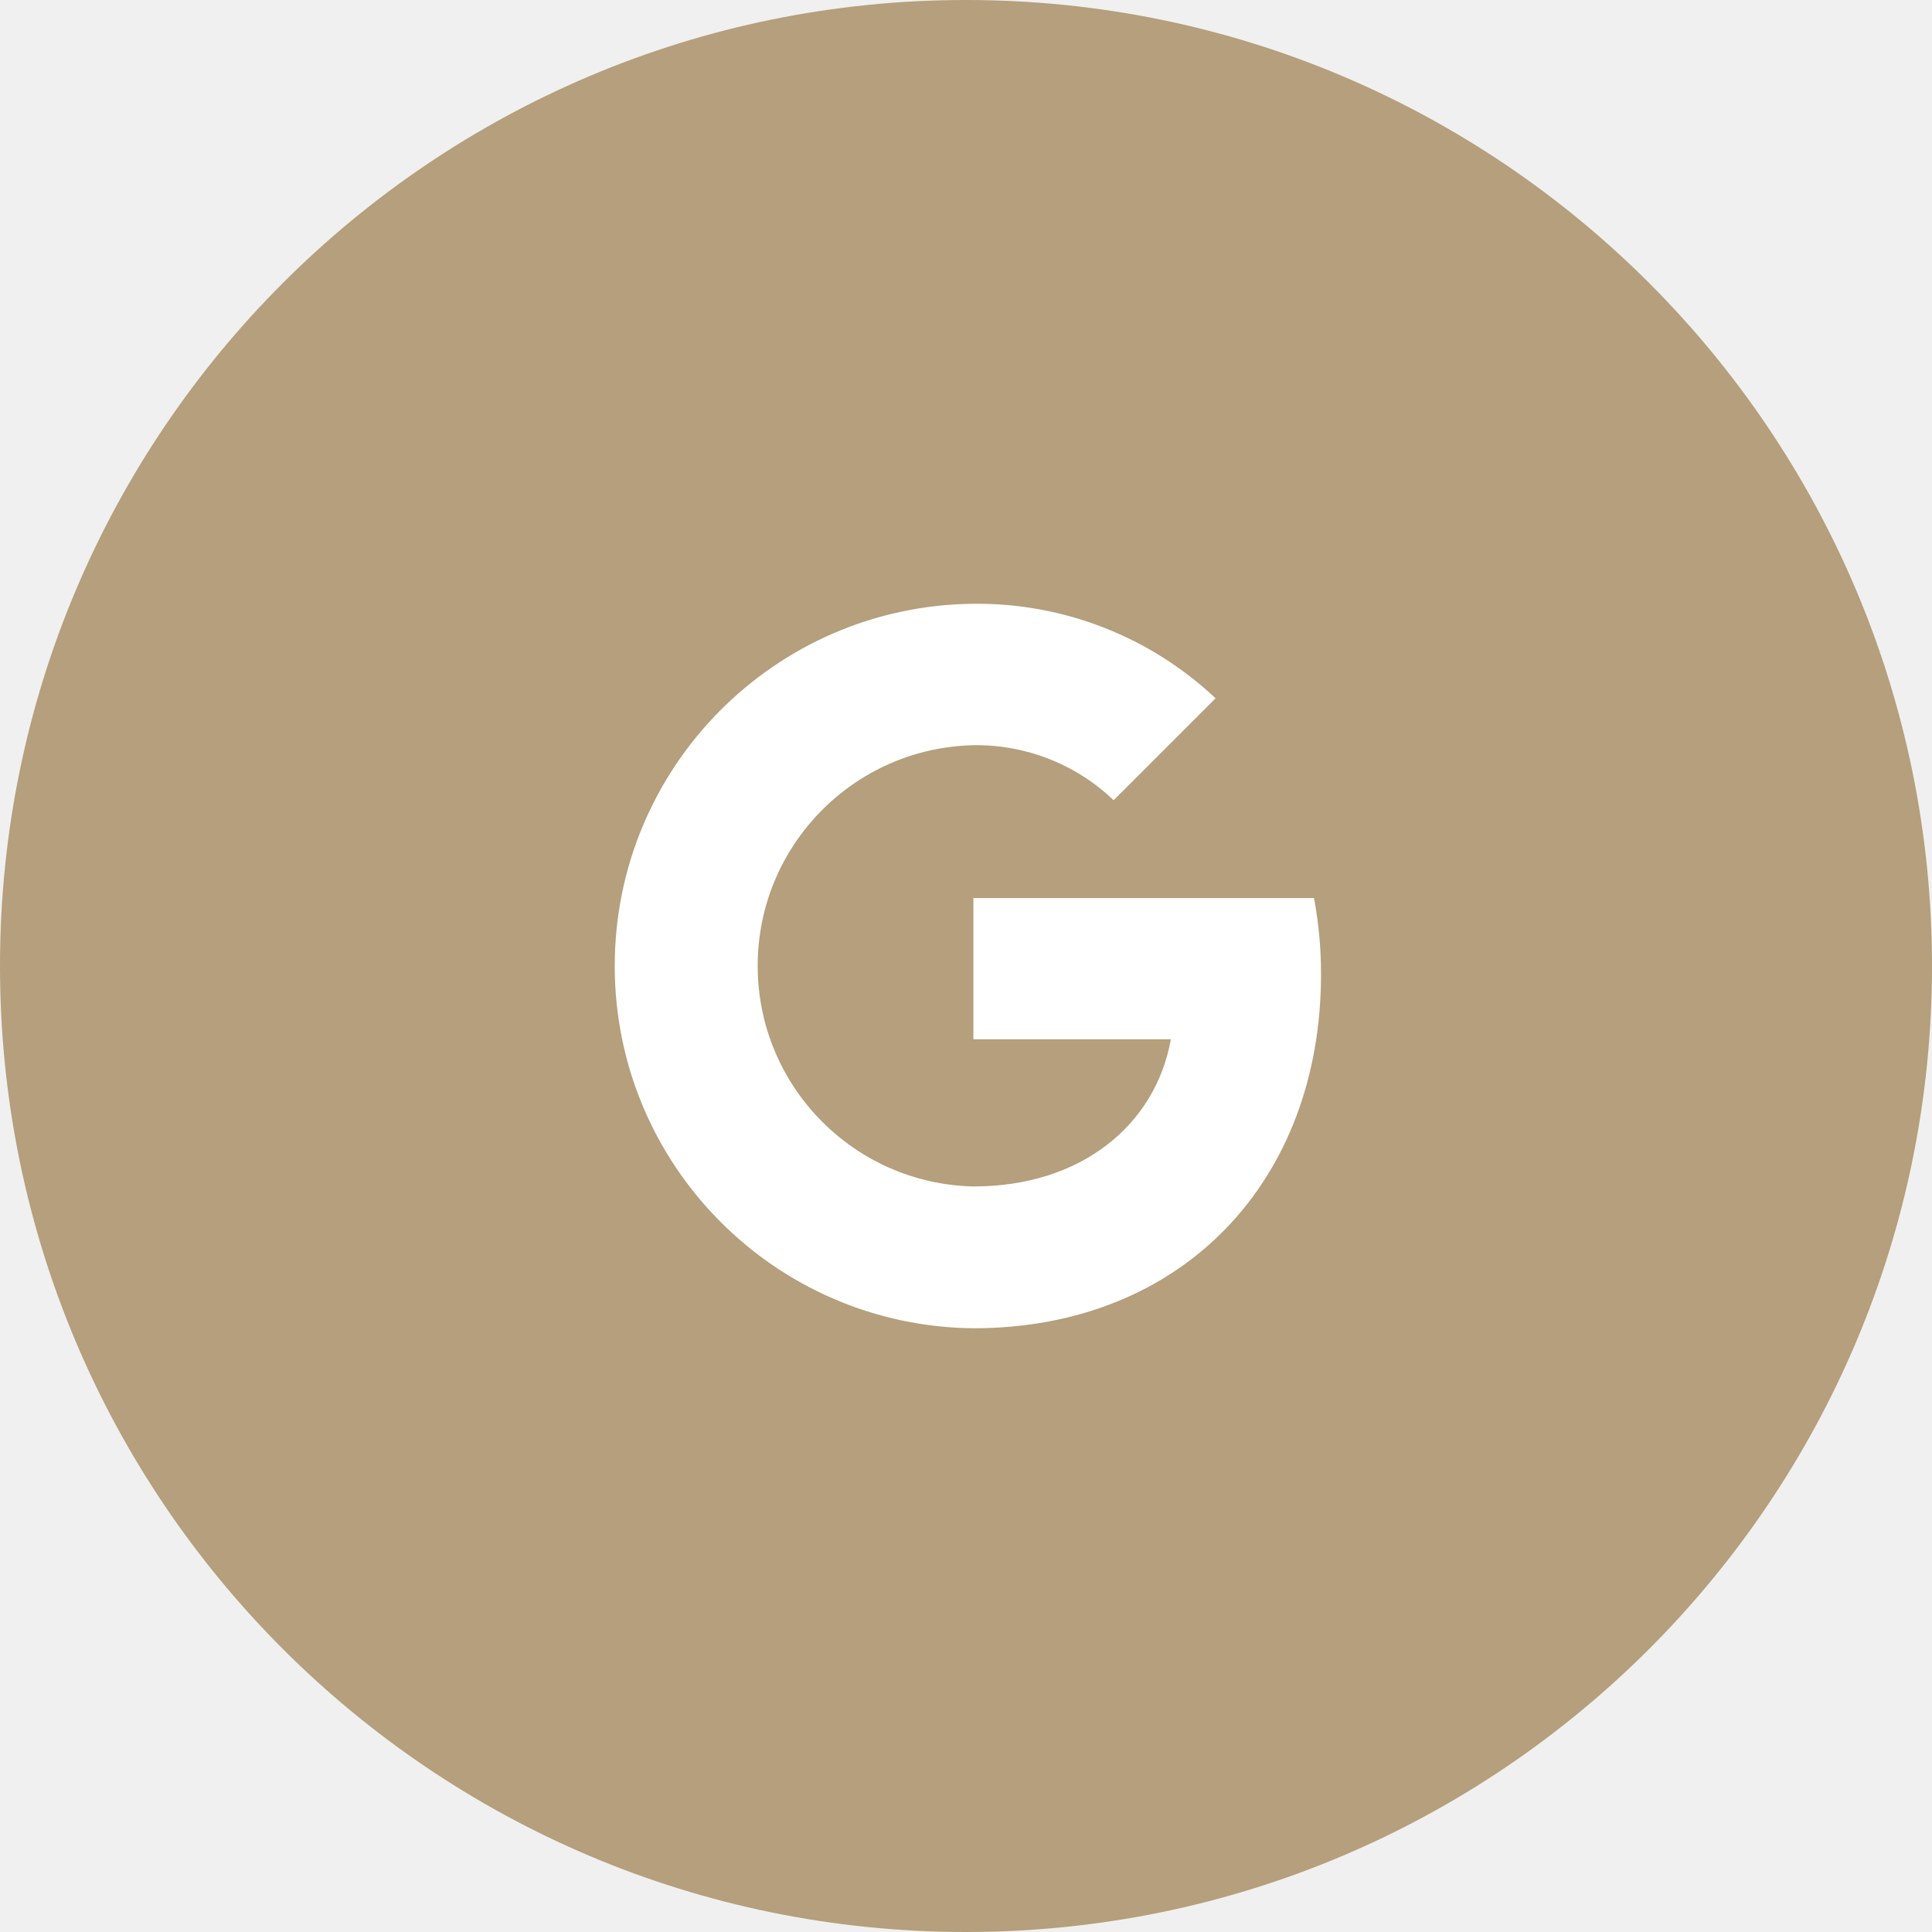
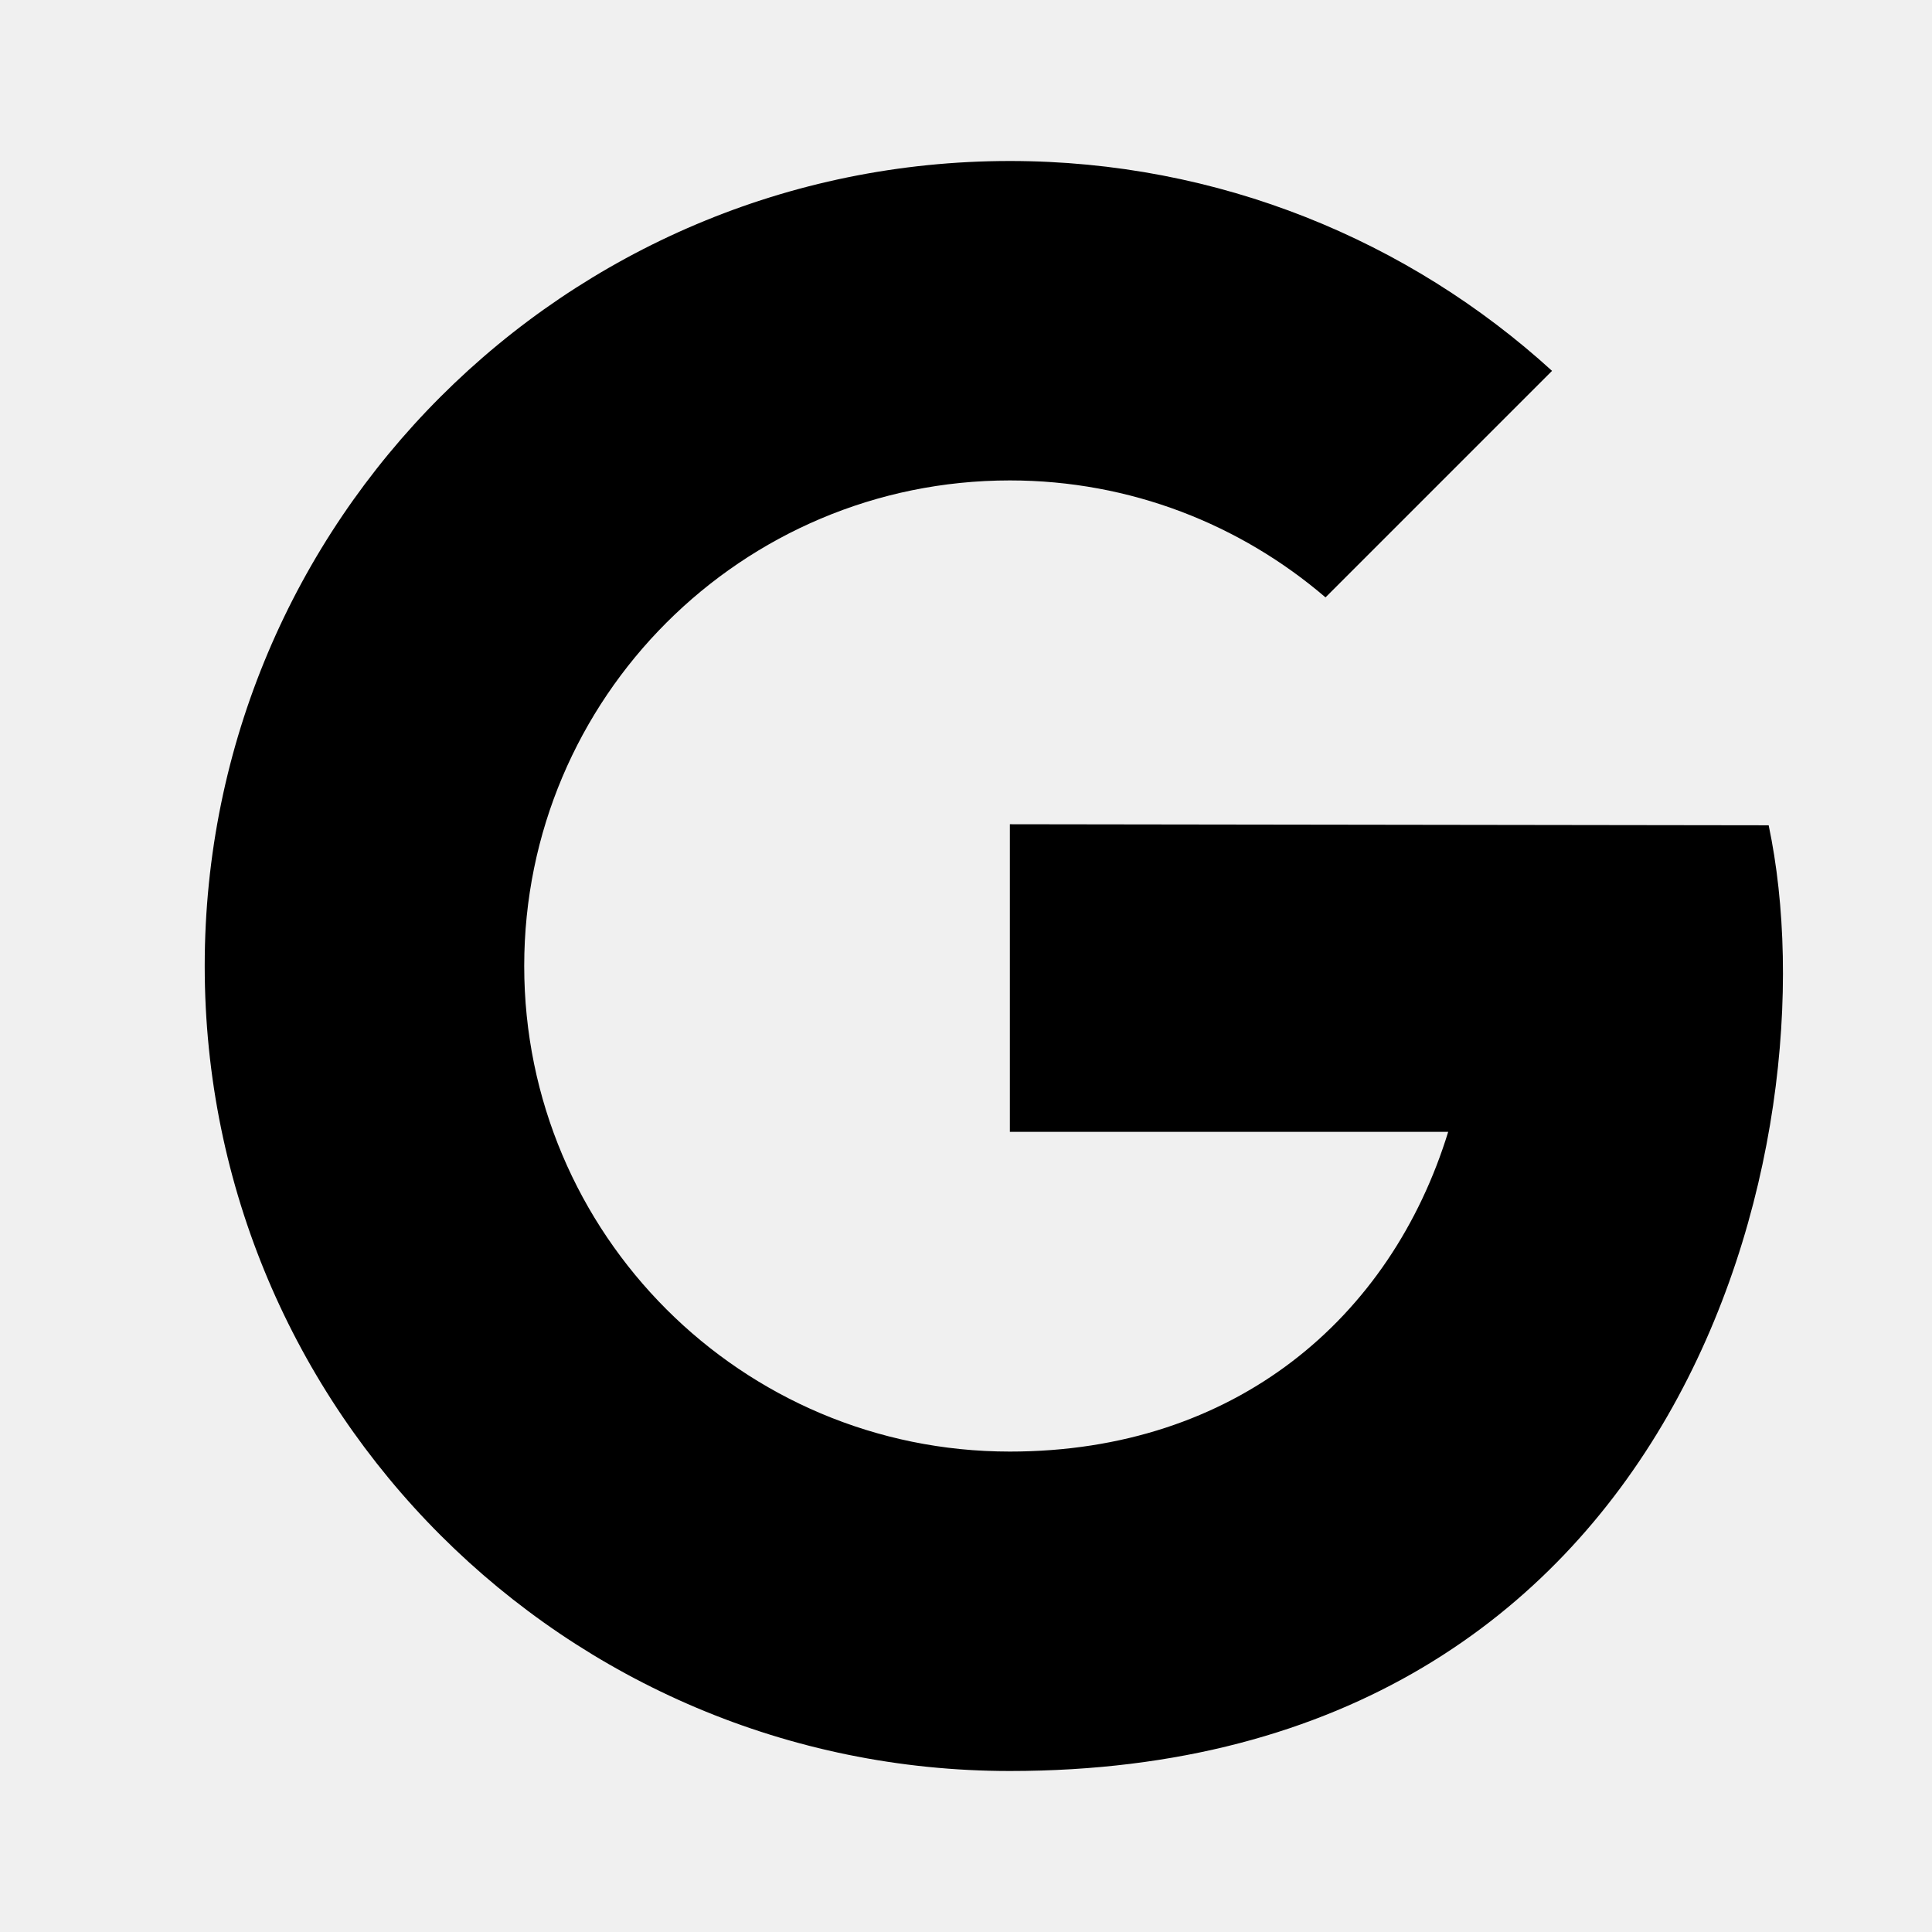
- <svg xmlns="http://www.w3.org/2000/svg" id="Group_58" data-name="Group 58" width="51.512" height="51.512" viewBox="0 0 51.512 51.512">
-   <path id="Ellipse_8" data-name="Ellipse 8" d="M25.756,51.512A25.756,25.756,0,1,1,51.512,25.756,25.756,25.756,0,0,1,25.756,51.512Z" fill="#b59f7c" />
-   <g id="style_1_copy_6" transform="translate(16.292 16.098)">
-     <path id="Path_78" data-name="Path 78" d="M18.93,9.876c0,5.517-3.694,9.441-9.271,9.441A9.659,9.659,0,0,1,9.659,0,9.271,9.271,0,0,1,16.118,2.52L13.395,5.243v-.01A5.29,5.29,0,0,0,9.661,3.771a5.884,5.884,0,0,0,0,11.765c2.892,0,4.859-1.654,5.265-3.924H9.661V7.846l9.082,0A10.955,10.955,0,0,1,18.93,9.876Z" transform="translate(0 0)" fill="#fff" />
-   </g>
+ <svg xmlns="http://www.w3.org/2000/svg" viewBox="0 0 24 24" width="24px" height="24px">
+   <path d="M12.545,10.239v3.821h5.445c-0.712,2.315-2.647,3.972-5.445,3.972c-3.332,0-6.033-2.701-6.033-6.032 s2.701-6.032,6.033-6.032c1.498,0,2.866,0.549,3.921,1.453l2.814-2.814C17.503,2.988,15.139,2,12.545,2 C7.021,2,2.543,6.477,2.543,12s4.478,10,10.002,10c8.396,0,10.249-7.85,9.426-11.748L12.545,10.239z" />
</svg>
